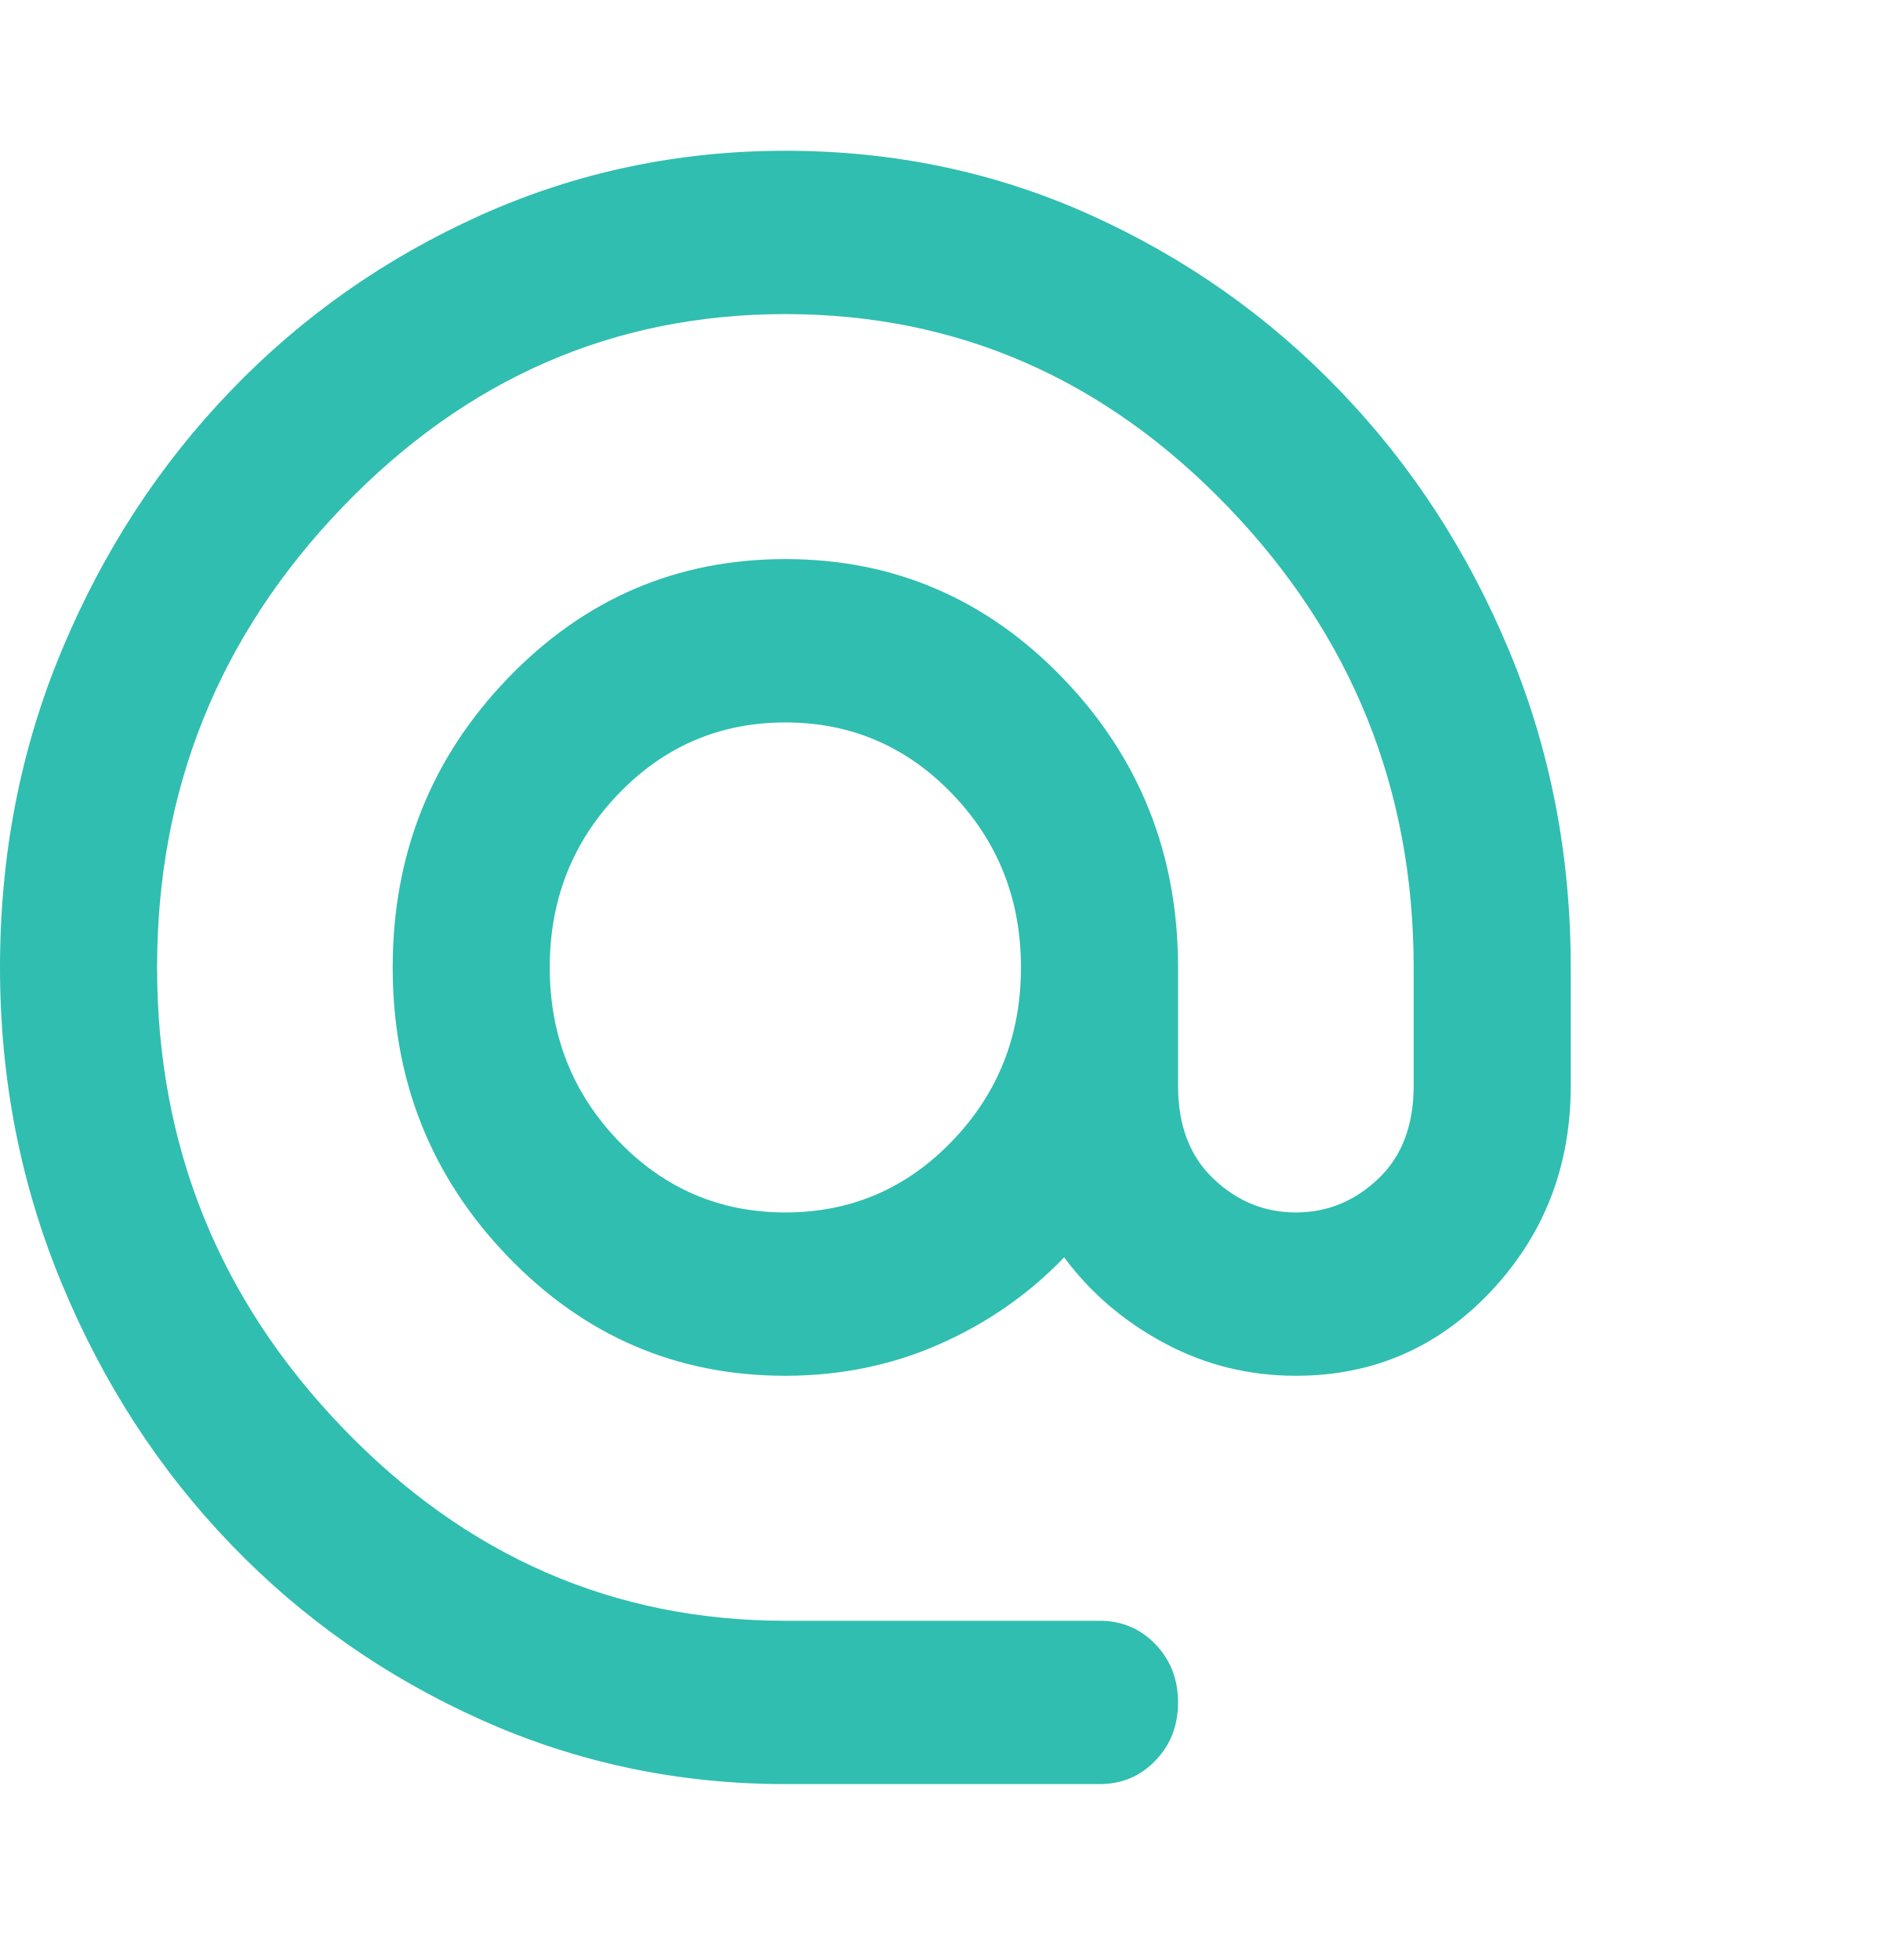
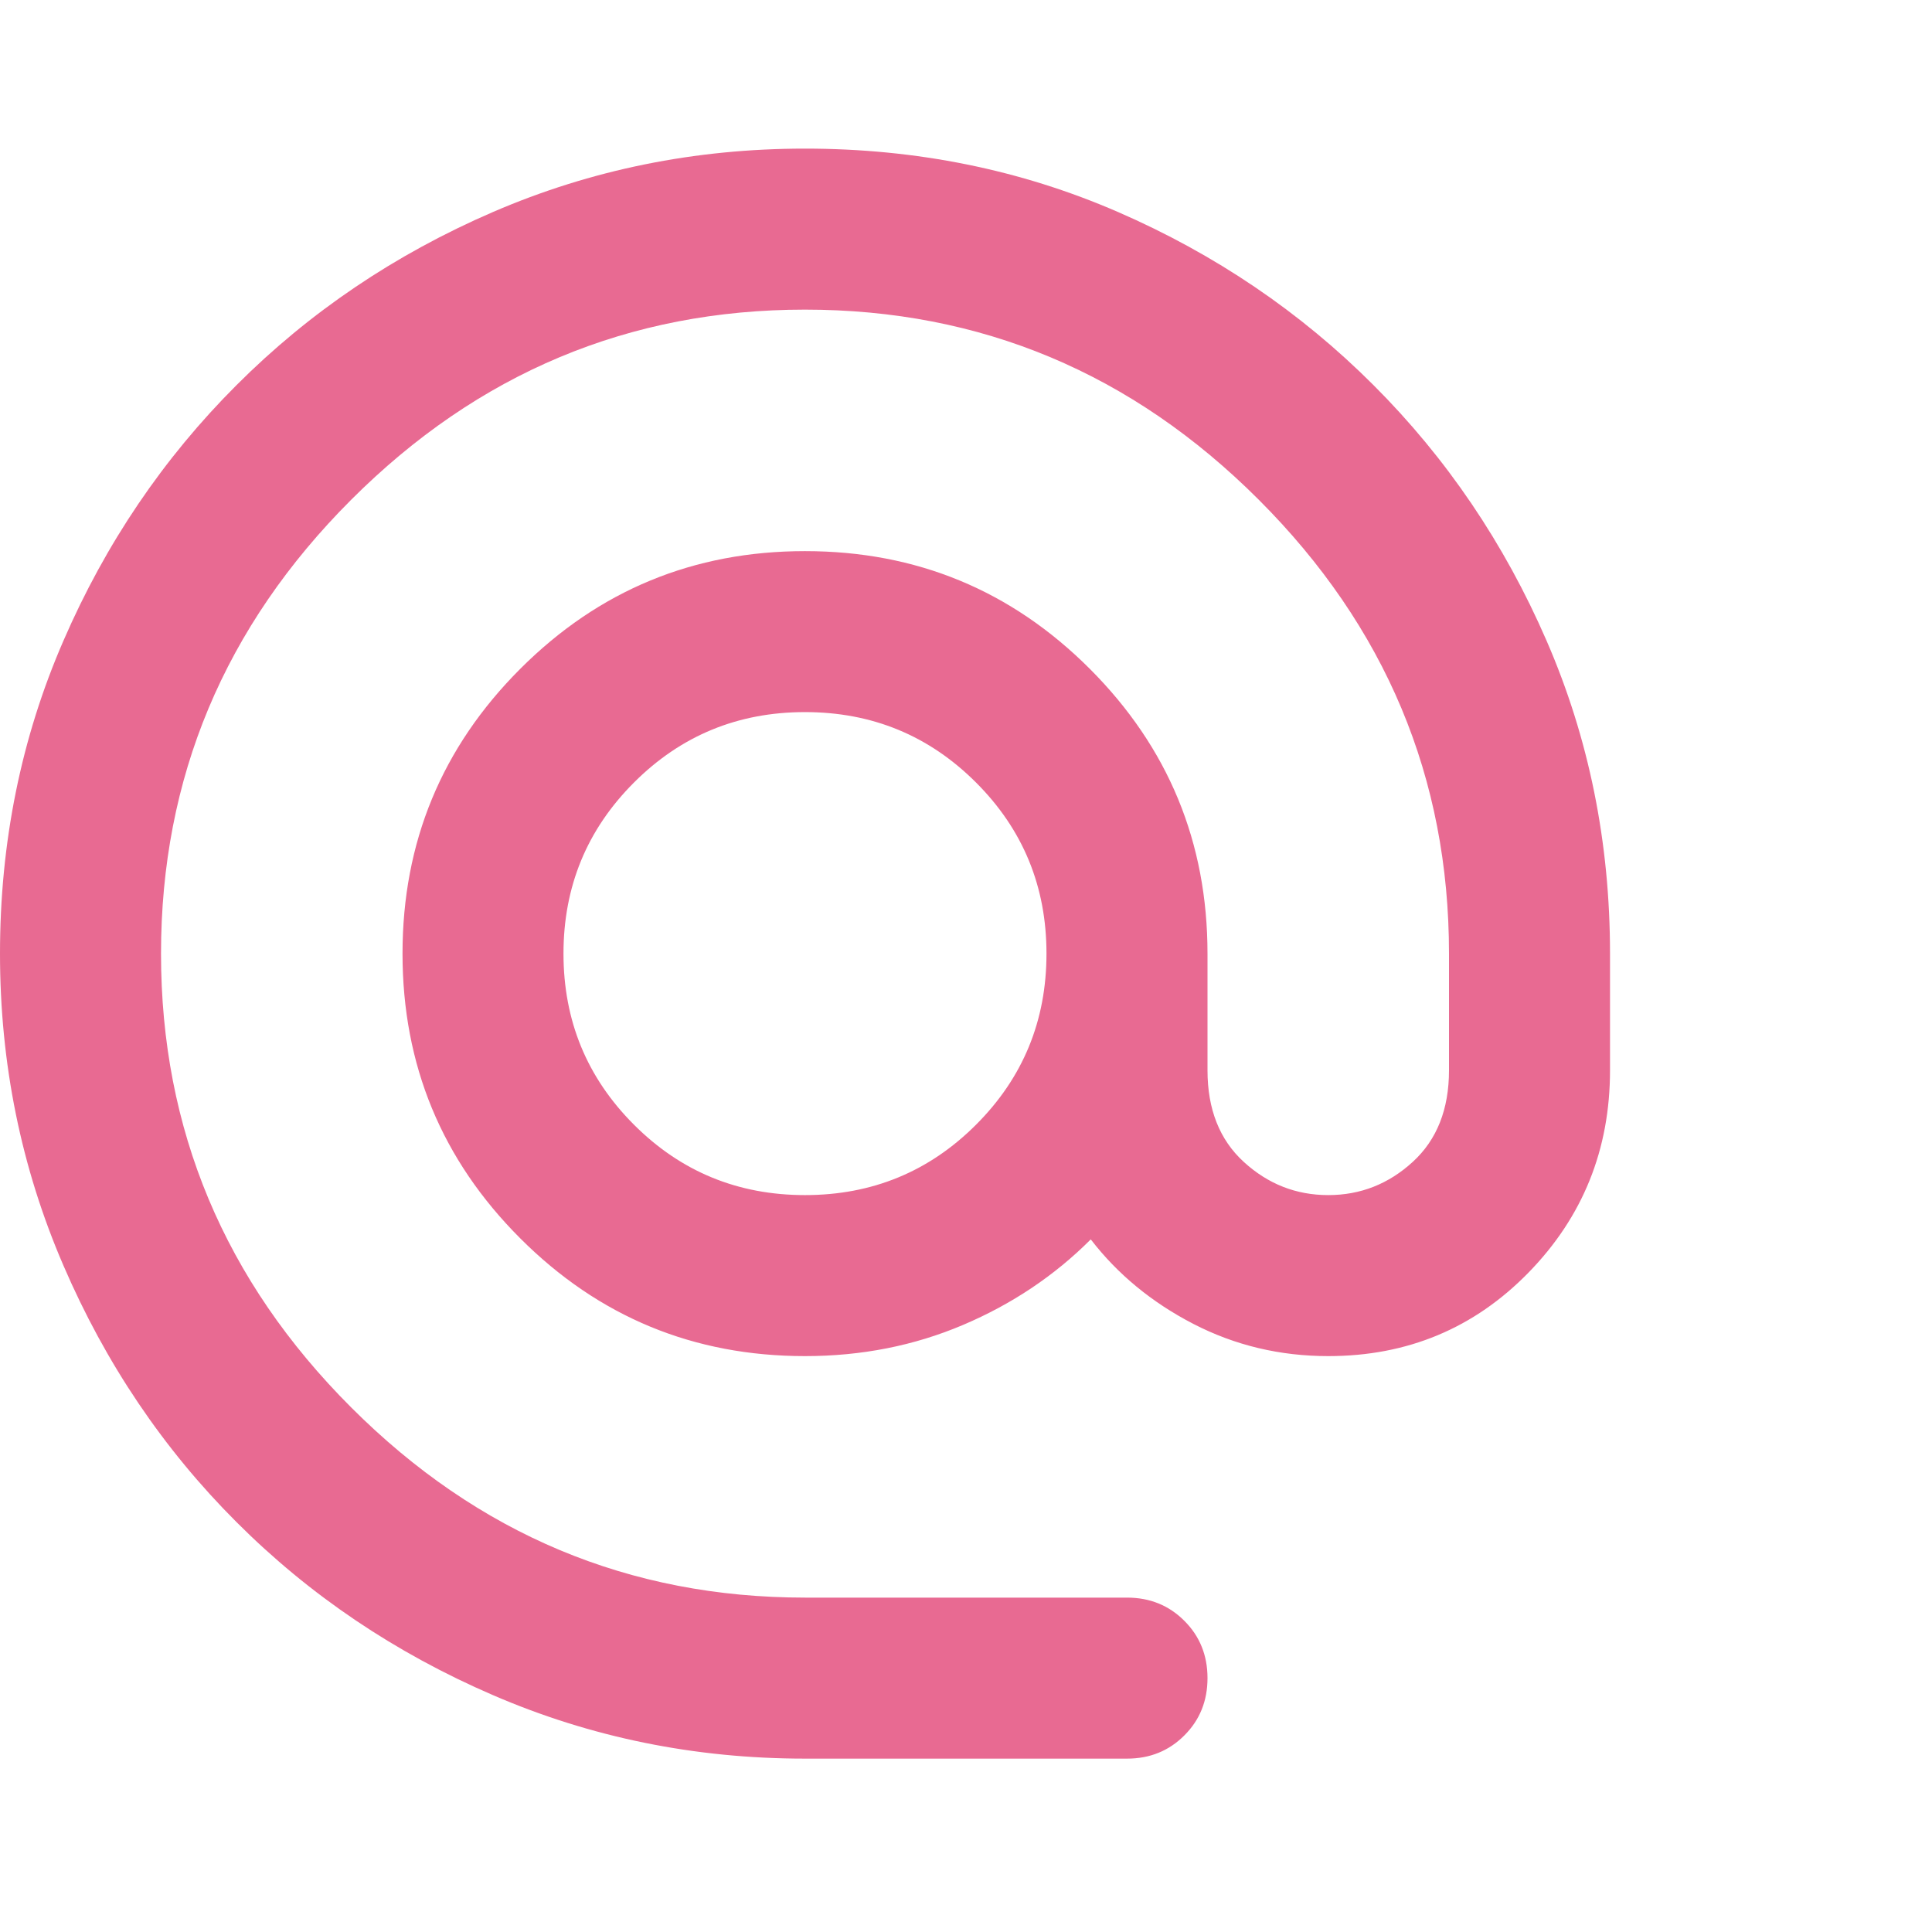
- <svg xmlns="http://www.w3.org/2000/svg" width="50" height="52" viewBox="0 0 50 52" fill="none">
-   <path d="M20.833 47.333C17.986 47.333 15.295 46.764 12.76 45.626C10.226 44.489 8.012 42.936 6.121 40.968C4.228 39 2.735 36.699 1.642 34.062C0.547 31.426 0 28.628 0 25.667C0 22.669 0.547 19.862 1.642 17.245C2.735 14.626 4.228 12.333 6.121 10.366C8.012 8.397 10.226 6.843 12.76 5.705C15.295 4.568 17.986 4 20.833 4C23.715 4 26.415 4.568 28.931 5.705C31.449 6.843 33.654 8.397 35.546 10.366C37.439 12.333 38.932 14.626 40.025 17.245C41.119 19.862 41.667 22.669 41.667 25.667V28.808C41.667 30.939 40.964 32.753 39.558 34.251C38.151 35.75 36.424 36.5 34.375 36.5C33.125 36.5 31.962 36.211 30.885 35.633C29.809 35.056 28.924 34.297 28.229 33.358C27.292 34.333 26.19 35.101 24.923 35.661C23.655 36.221 22.292 36.5 20.833 36.5C17.951 36.5 15.495 35.443 13.465 33.33C11.433 31.218 10.417 28.664 10.417 25.667C10.417 22.669 11.433 20.114 13.465 18.001C15.495 15.889 17.951 14.833 20.833 14.833C23.715 14.833 26.172 15.889 28.204 18.001C30.235 20.114 31.25 22.669 31.25 25.667V28.808C31.25 29.856 31.562 30.677 32.188 31.272C32.812 31.868 33.542 32.167 34.375 32.167C35.208 32.167 35.938 31.868 36.562 31.272C37.188 30.677 37.5 29.856 37.5 28.808V25.667C37.5 20.936 35.859 16.864 32.577 13.451C29.297 10.039 25.382 8.333 20.833 8.333C16.285 8.333 12.369 10.039 9.088 13.451C5.807 16.864 4.167 20.936 4.167 25.667C4.167 30.397 5.807 34.468 9.088 37.88C12.369 41.293 16.285 43 20.833 43H29.167C29.757 43 30.251 43.208 30.65 43.624C31.05 44.039 31.25 44.553 31.25 45.167C31.25 45.781 31.05 46.295 30.65 46.709C30.251 47.125 29.757 47.333 29.167 47.333H20.833ZM20.833 32.167C22.569 32.167 24.045 31.535 25.26 30.271C26.476 29.007 27.083 27.472 27.083 25.667C27.083 23.861 26.476 22.326 25.26 21.062C24.045 19.799 22.569 19.167 20.833 19.167C19.097 19.167 17.622 19.799 16.406 21.062C15.191 22.326 14.583 23.861 14.583 25.667C14.583 27.472 15.191 29.007 16.406 30.271C17.622 31.535 19.097 32.167 20.833 32.167Z" fill="#30BEB0" />
+ <svg xmlns="http://www.w3.org/2000/svg" width="38" height="38" viewBox="0 0 38 38" fill="none">
+   <path d="M15.833 34.59C13.669 34.59 11.624 34.174 9.698 33.342C7.772 32.511 6.09 31.377 4.652 29.938C3.213 28.5 2.078 26.818 1.248 24.892C0.416 22.965 0 20.92 0 18.756C0 16.566 0.416 14.515 1.248 12.602C2.078 10.688 3.213 9.013 4.652 7.575C6.09 6.136 7.772 5.001 9.698 4.169C11.624 3.338 13.669 2.923 15.833 2.923C18.024 2.923 20.075 3.338 21.988 4.169C23.901 5.001 25.577 6.136 27.015 7.575C28.454 9.013 29.588 10.688 30.419 12.602C31.251 14.515 31.667 16.566 31.667 18.756V21.052C31.667 22.609 31.133 23.935 30.064 25.03C28.995 26.125 27.682 26.673 26.125 26.673C25.175 26.673 24.291 26.462 23.473 26.04C22.655 25.617 21.982 25.063 21.454 24.377C20.742 25.09 19.904 25.651 18.941 26.06C17.978 26.469 16.942 26.673 15.833 26.673C13.643 26.673 11.776 25.901 10.233 24.357C8.689 22.814 7.917 20.947 7.917 18.756C7.917 16.566 8.689 14.699 10.233 13.155C11.776 11.611 13.643 10.84 15.833 10.84C18.024 10.84 19.891 11.611 21.435 13.155C22.978 14.699 23.75 16.566 23.75 18.756V21.052C23.75 21.817 23.988 22.418 24.462 22.852C24.938 23.288 25.492 23.506 26.125 23.506C26.758 23.506 27.312 23.288 27.788 22.852C28.262 22.418 28.5 21.817 28.5 21.052V18.756C28.5 15.3 27.253 12.324 24.759 9.83C22.265 7.336 19.29 6.09 15.833 6.09C12.376 6.09 9.401 7.336 6.907 9.83C4.413 12.324 3.167 15.3 3.167 18.756C3.167 22.213 4.413 25.189 6.907 27.682C9.401 30.176 12.376 31.423 15.833 31.423H22.167C22.615 31.423 22.991 31.575 23.294 31.879C23.598 32.182 23.75 32.558 23.75 33.006C23.75 33.455 23.598 33.831 23.294 34.134C22.991 34.438 22.615 34.59 22.167 34.59H15.833ZM15.833 23.506C17.153 23.506 18.274 23.045 19.198 22.121C20.122 21.197 20.583 20.076 20.583 18.756C20.583 17.437 20.122 16.316 19.198 15.392C18.274 14.468 17.153 14.006 15.833 14.006C14.514 14.006 13.392 14.468 12.469 15.392C11.545 16.316 11.083 17.437 11.083 18.756C11.083 20.076 11.545 21.197 12.469 22.121C13.392 23.045 14.514 23.506 15.833 23.506Z" fill="#E86A92" />
</svg>
